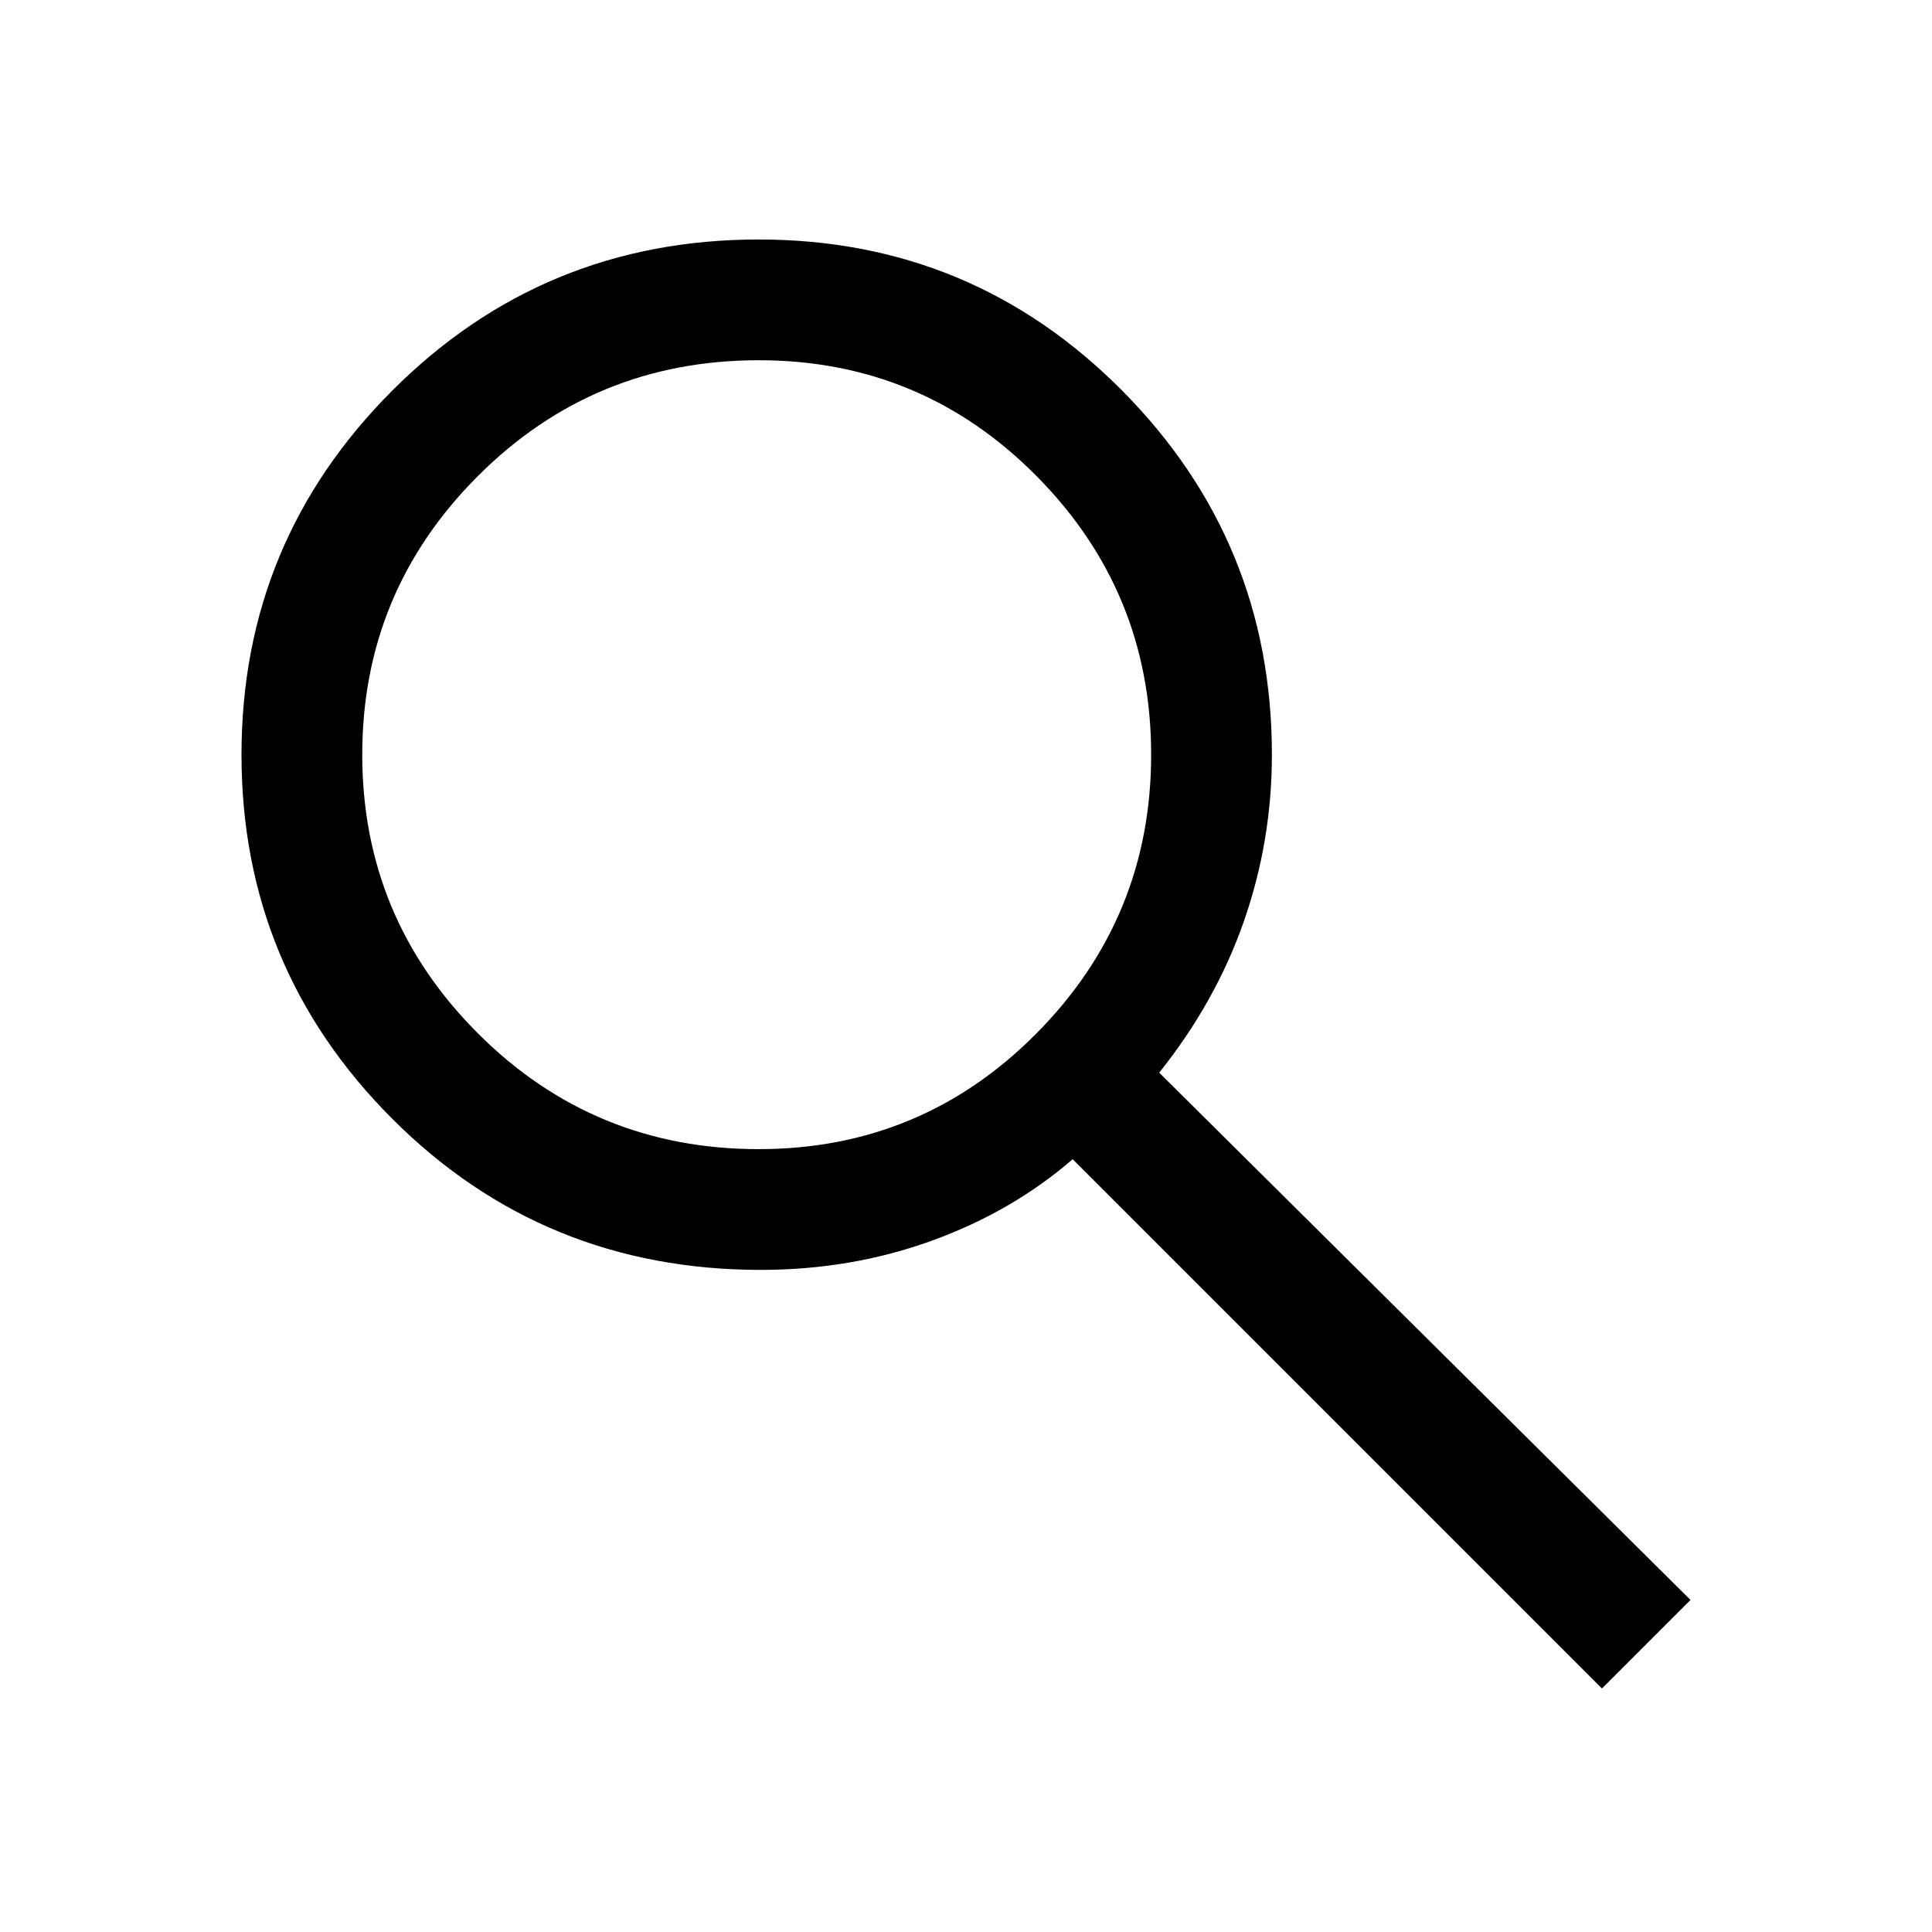
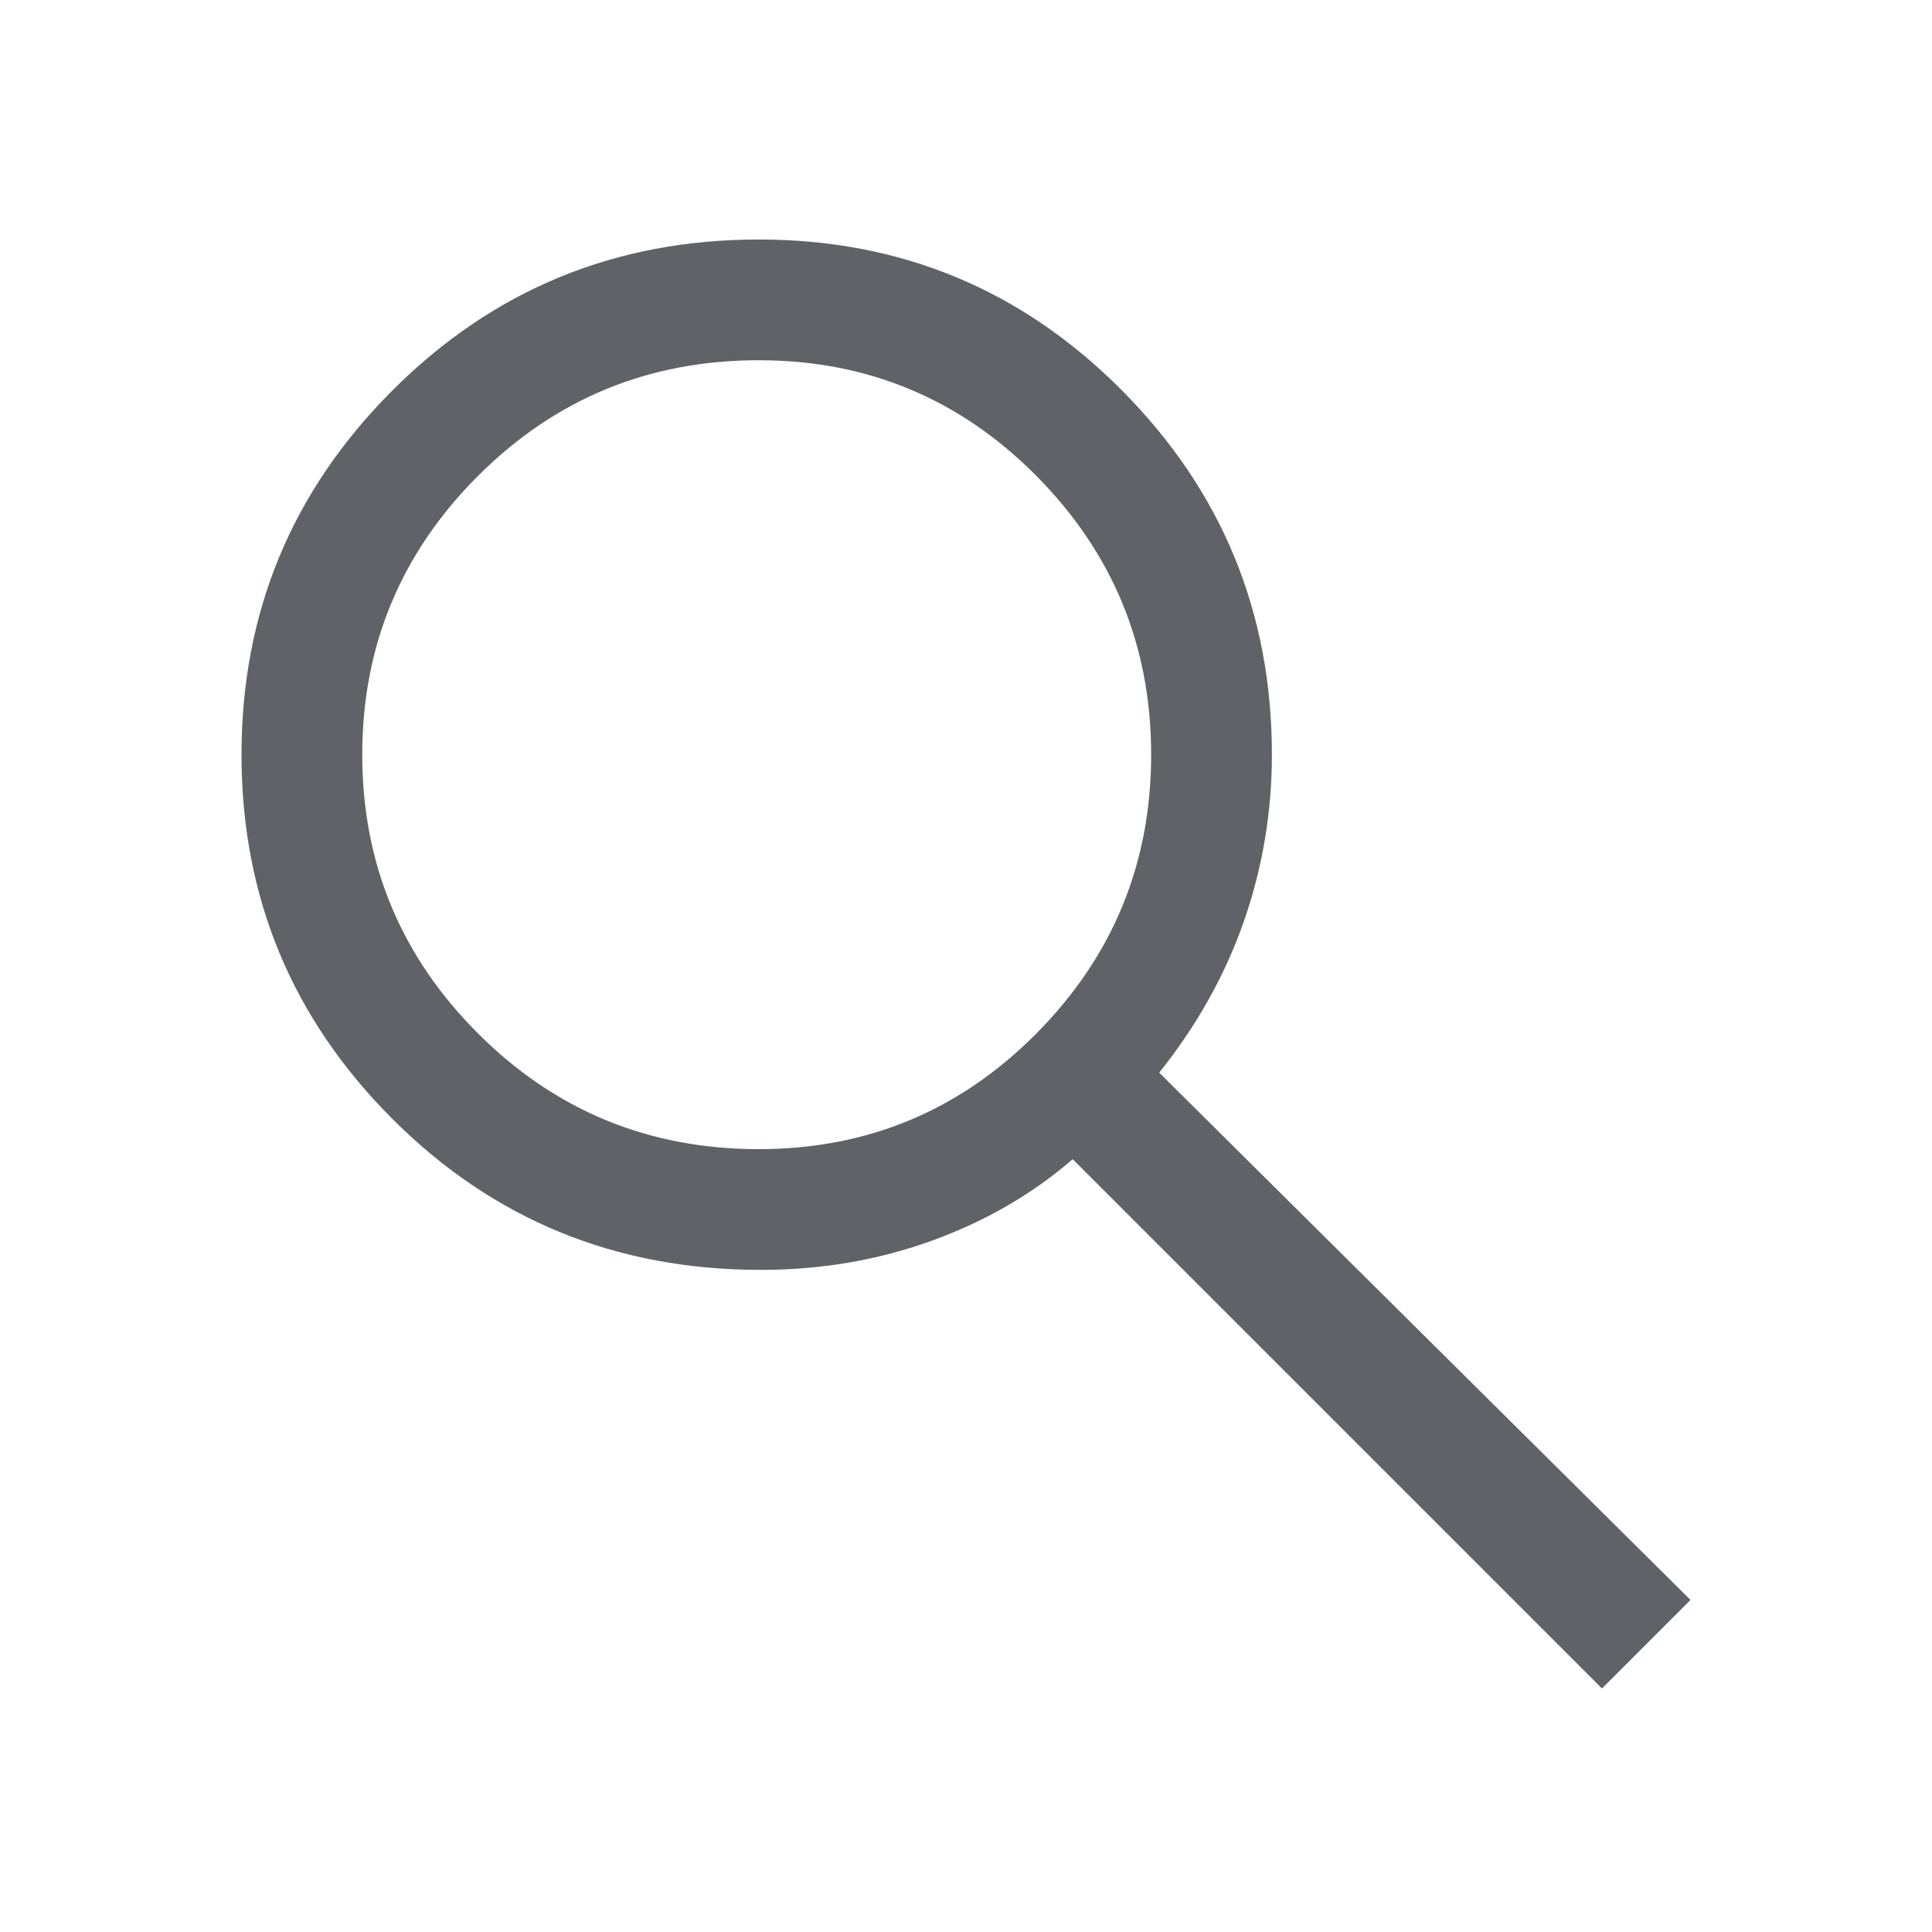
- <svg xmlns="http://www.w3.org/2000/svg" height="48" width="48">
+ <svg xmlns="http://www.w3.org/2000/svg" height="48" width="48" fill="rgb(95, 99, 104">
  <path d="M39.8 41.95 26.65 28.8q-1.5 1.3-3.5 2.025-2 .725-4.25.725-5.4 0-9.15-3.75T6 18.75q0-5.3 3.75-9.05 3.75-3.75 9.1-3.75 5.3 0 9.025 3.75 3.725 3.75 3.725 9.05 0 2.15-.7 4.15-.7 2-2.1 3.75L42 39.75Zm-20.95-13.4q4.05 0 6.9-2.875Q28.6 22.8 28.6 18.75t-2.85-6.925Q22.9 8.95 18.85 8.95q-4.1 0-6.975 2.875T9 18.75q0 4.05 2.875 6.925t6.975 2.875Z" />
</svg>
